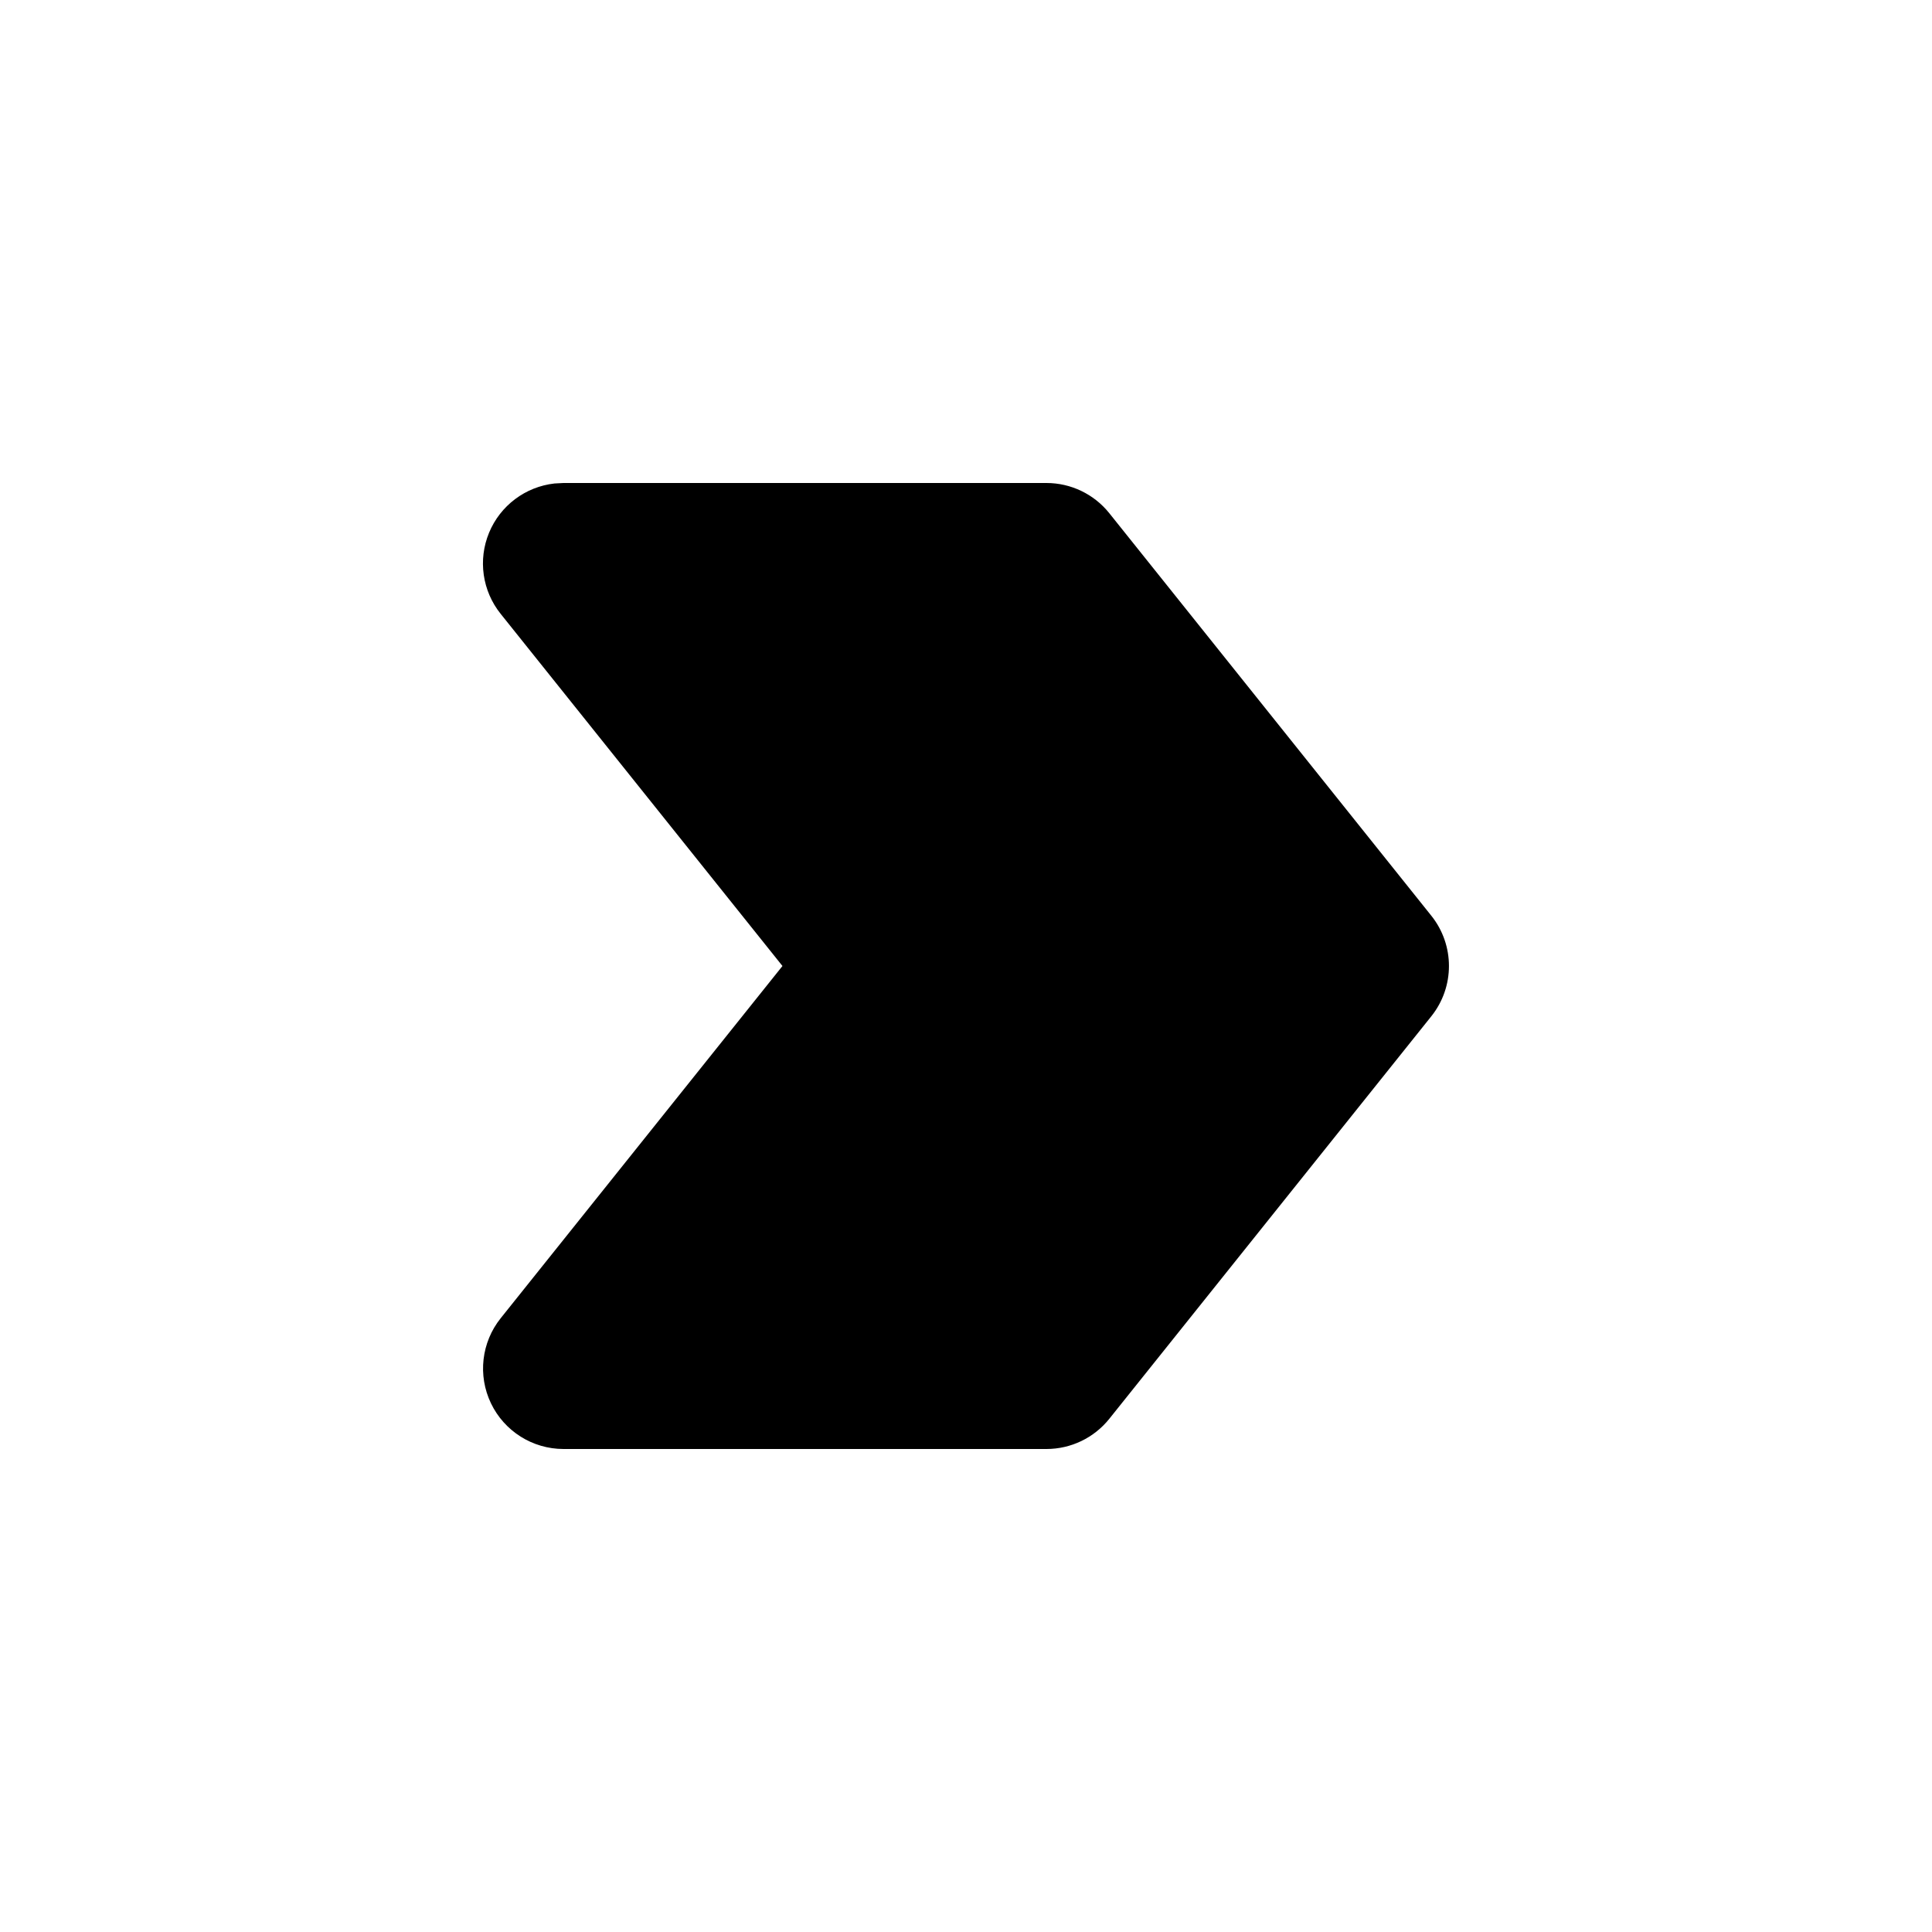
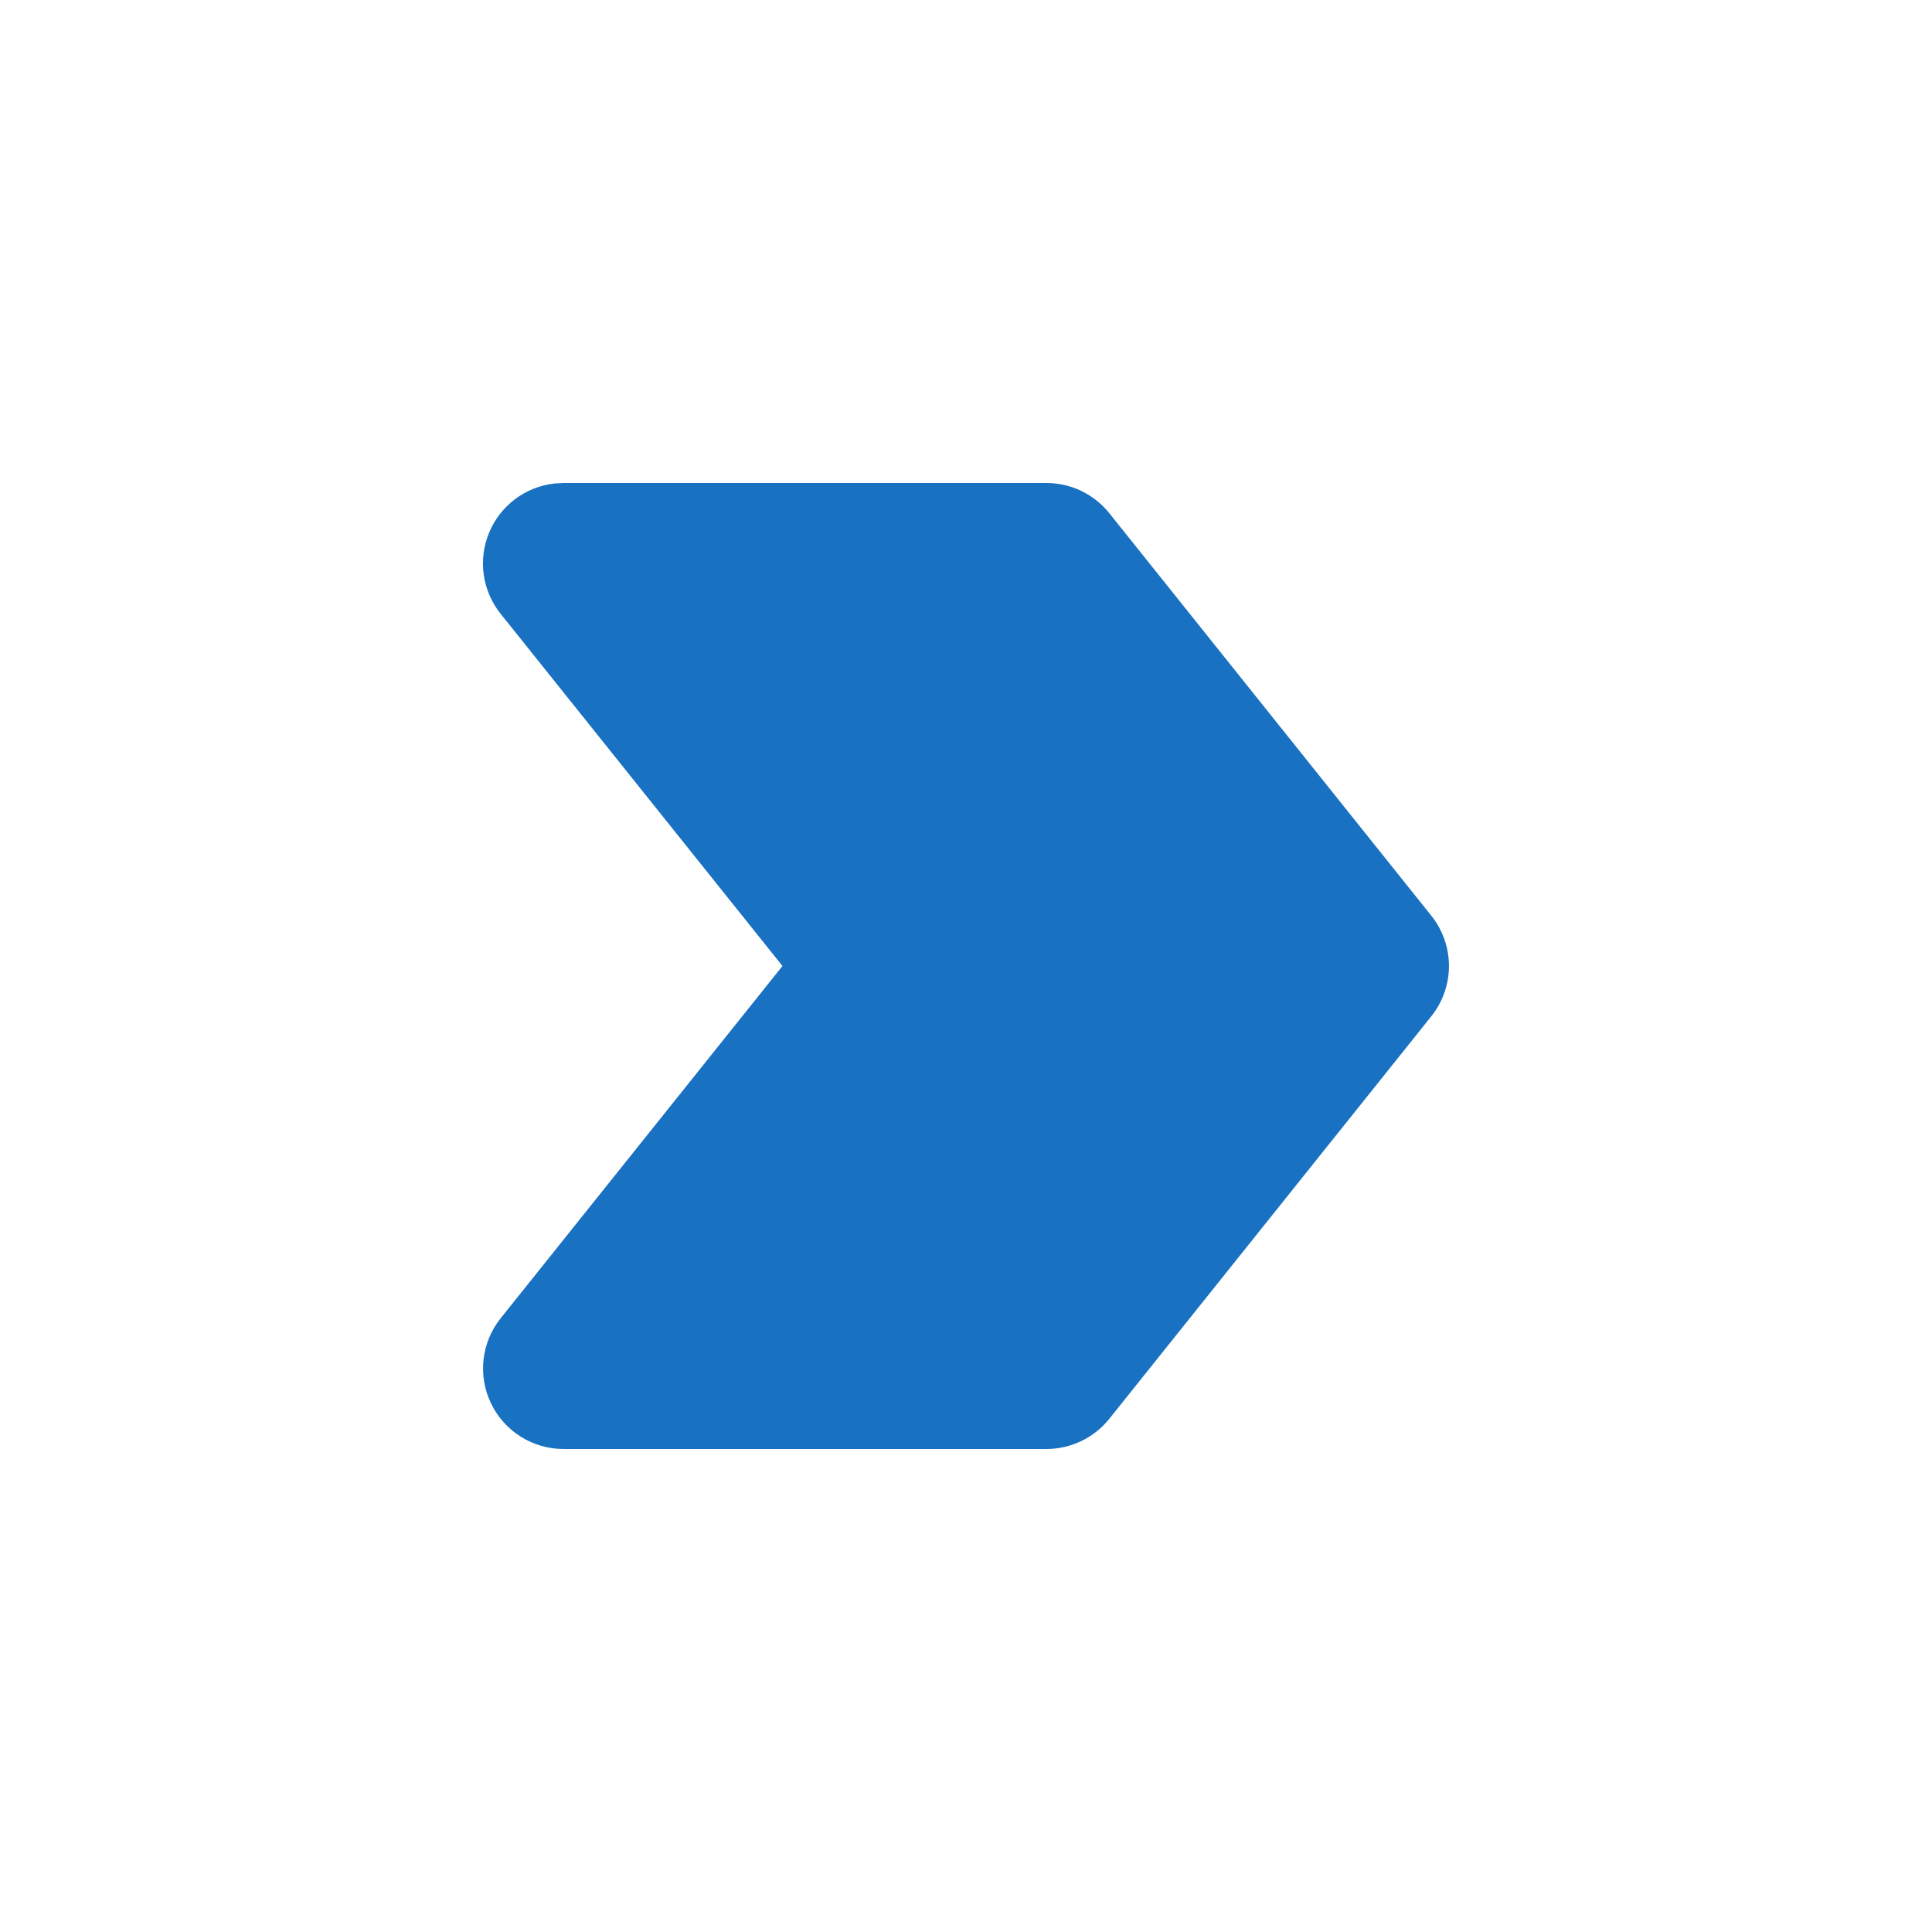
<svg xmlns="http://www.w3.org/2000/svg" class="icon icon-tabler icon-tabler-arrow-badge-right-filled" width="24" height="24" viewBox="0 0 24 24" stroke-width="2" stroke="currentColor" fill="none" stroke-linecap="round" stroke-linejoin="round">
  <path stroke="none" d="M0 0h24v24H0z" fill="none" />
-   <path d="M7 6l-.112 .006a1 1 0 0 0 -.669 1.619l3.501 4.375l-3.5 4.375a1 1 0 0 0 .78 1.625h6a1 1 0 0 0 .78 -.375l4 -5a1 1 0 0 0 0 -1.25l-4 -5a1 1 0 0 0 -.78 -.375h-6z" stroke-width="0" fill="currentColor" />
+   <path d="M7 6l-.112 .006a1 1 0 0 0 -.669 1.619l3.501 4.375l-3.5 4.375a1 1 0 0 0 .78 1.625h6a1 1 0 0 0 .78 -.375l4 -5a1 1 0 0 0 0 -1.25l-4 -5a1 1 0 0 0 -.78 -.375h-6z" stroke-width="0" fill="#1971c2" />
</svg>
